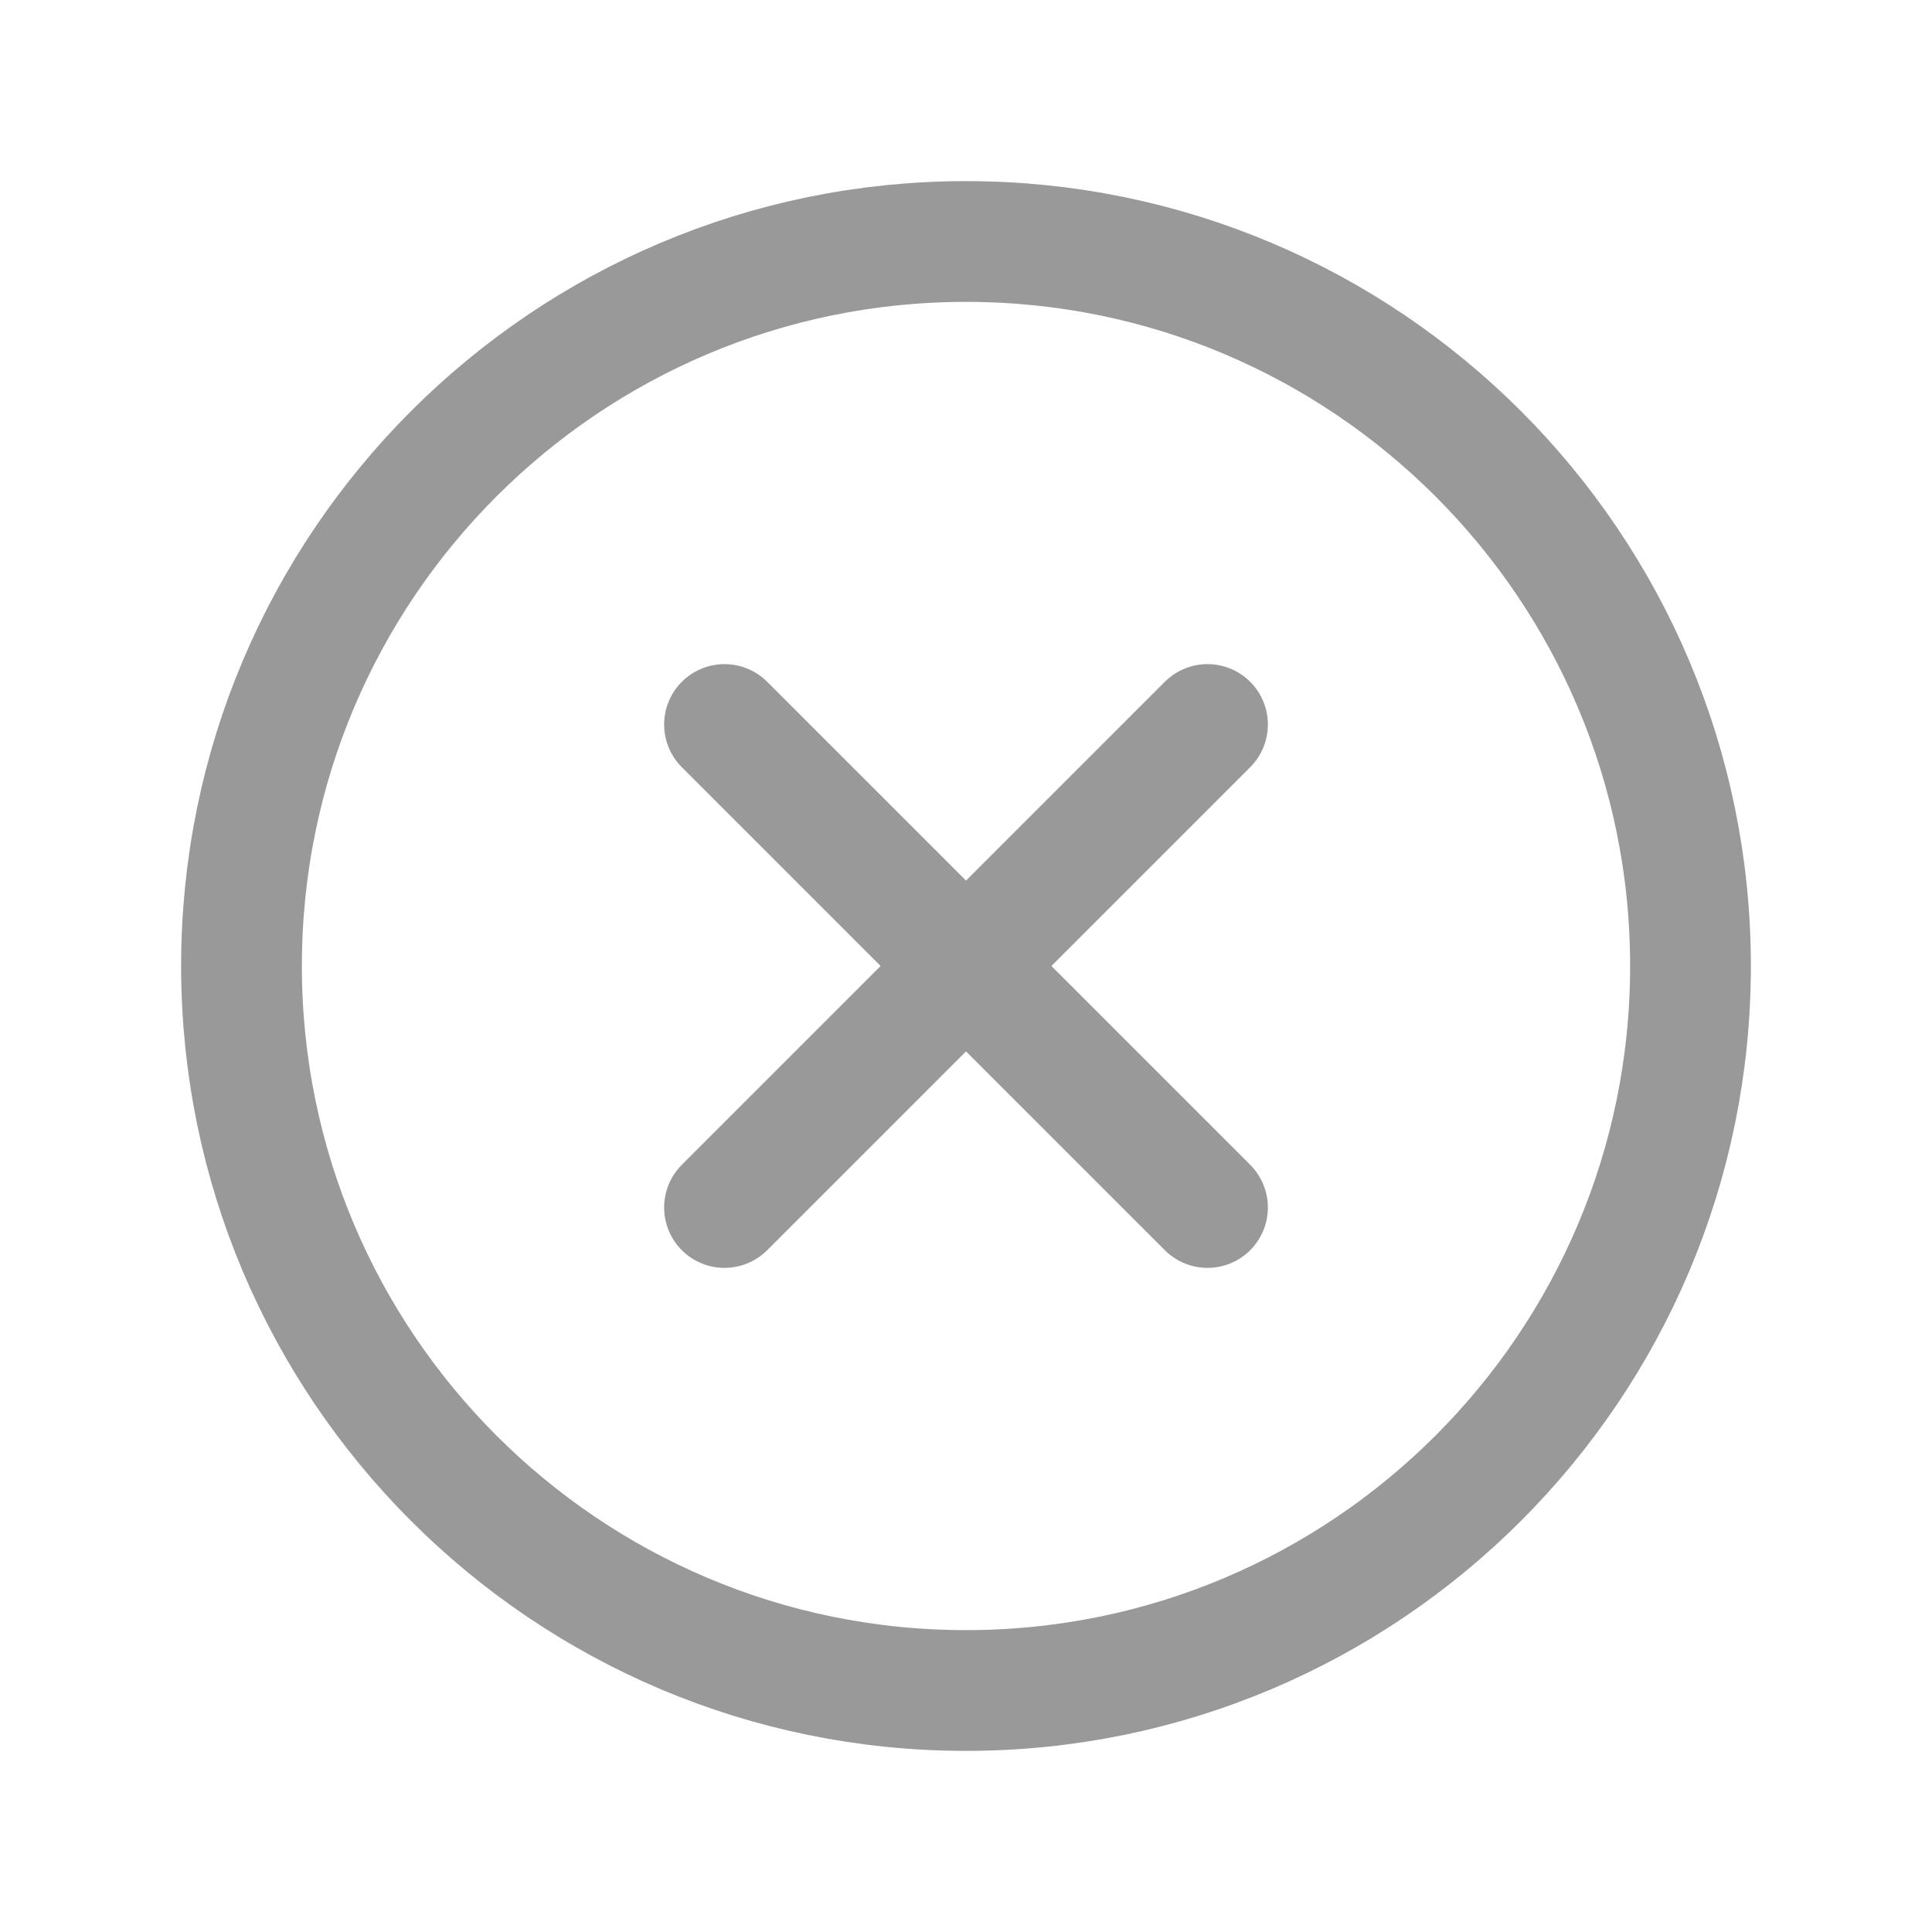
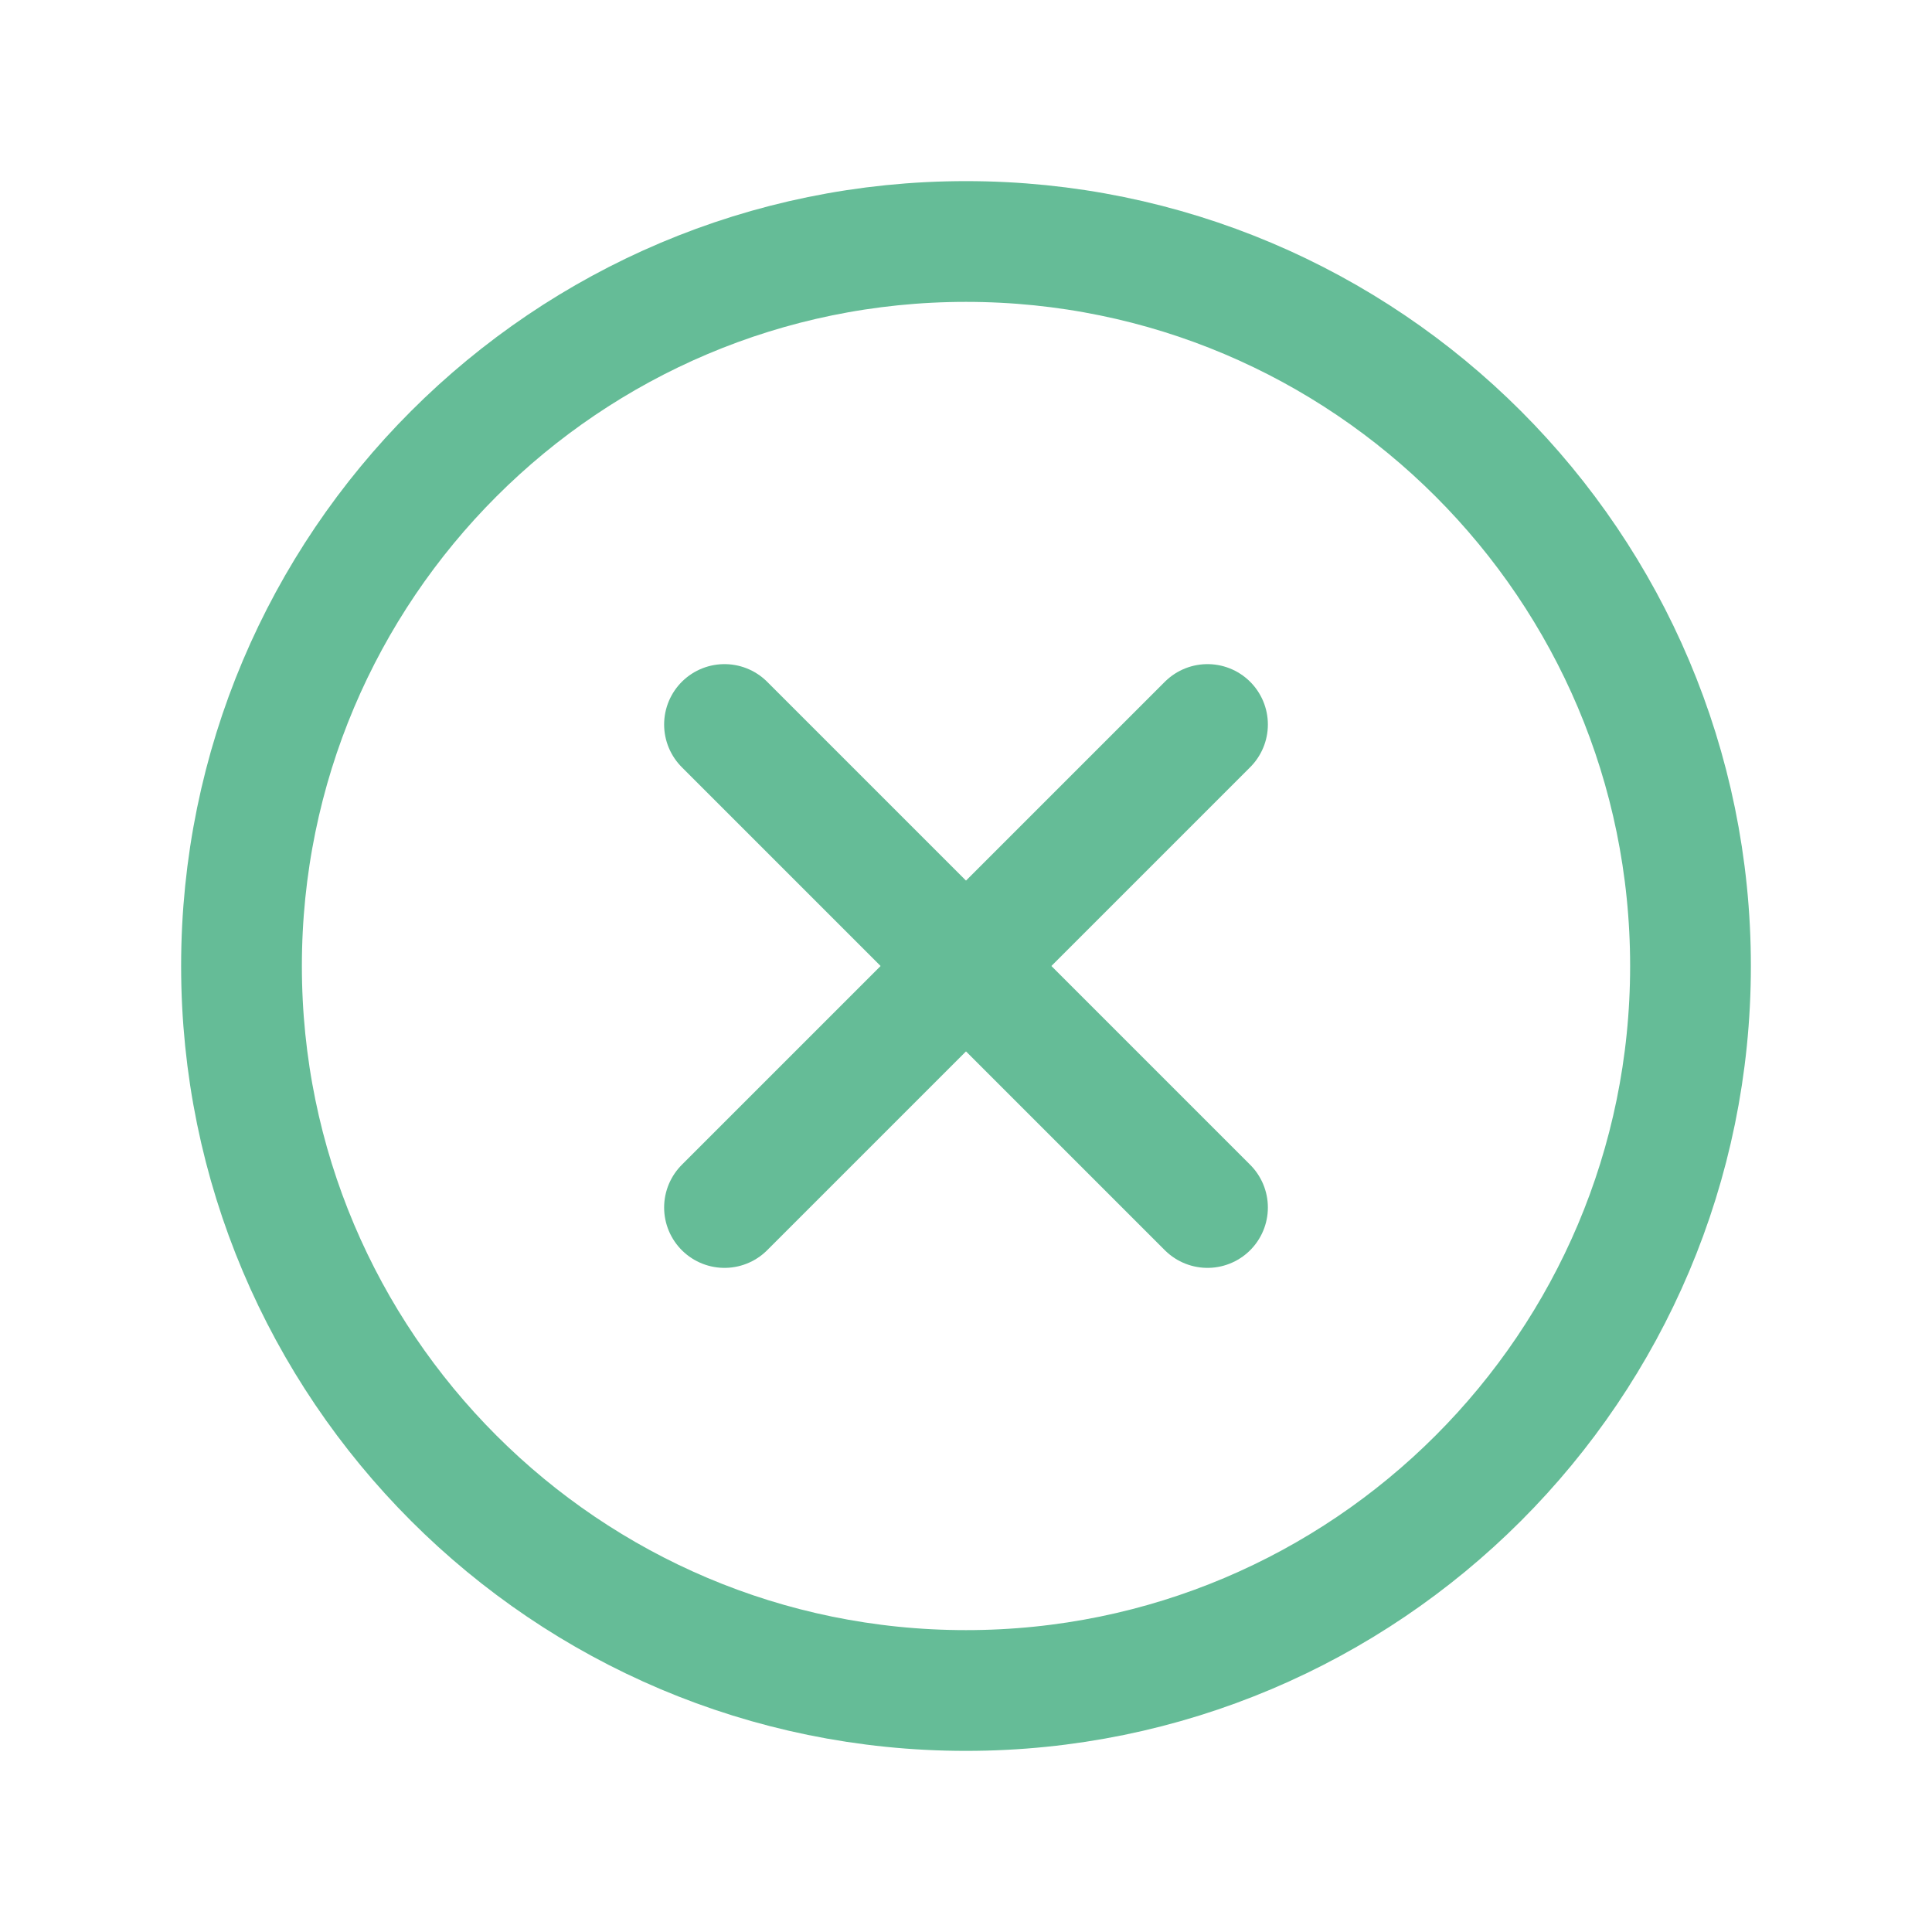
<svg xmlns="http://www.w3.org/2000/svg" width="512" height="512">
  <g>
-     <rect x="-1" y="-1" width="514" height="514" id="canvas_background" fill="none" />
+     <rect fill="none" id="canvas_background" height="514" width="514" y="-1" x="-1" />
  </g>
  <g>
-     <path d="m448,256c0,-106 -86,-192 -192,-192s-192,86 -192,192s86,192 192,192s192,-86 192,-192z" stroke-width="32px" stroke-miterlimit="10" stroke="#999999" fill="none" id="svg_1" />
-     <line x1="320" y1="320" x2="192" y2="192" stroke-width="32px" stroke-linejoin="round" stroke-linecap="round" stroke="#999999" fill="none" id="svg_2" />
-     <line x1="192" y1="320" x2="320" y2="192" stroke-width="32px" stroke-linejoin="round" stroke-linecap="round" stroke="#999999" fill="none" id="svg_3" />
+     <path id="svg_1" fill="none" stroke="#65bc97" stroke-miterlimit="10" stroke-width="32px" d="m448,256c0,-106 -86,-192 -192,-192s-192,86 -192,192s86,192 192,192s192,-86 192,-192z" />
+     <line id="svg_2" fill="none" stroke="#65bc97" stroke-linecap="round" stroke-linejoin="round" stroke-width="32px" y2="192" x2="192" y1="320" x1="320" />
+     <line id="svg_3" fill="none" stroke="#65bc97" stroke-linecap="round" stroke-linejoin="round" stroke-width="32px" y2="192" x2="320" y1="320" x1="192" />
  </g>
</svg>
